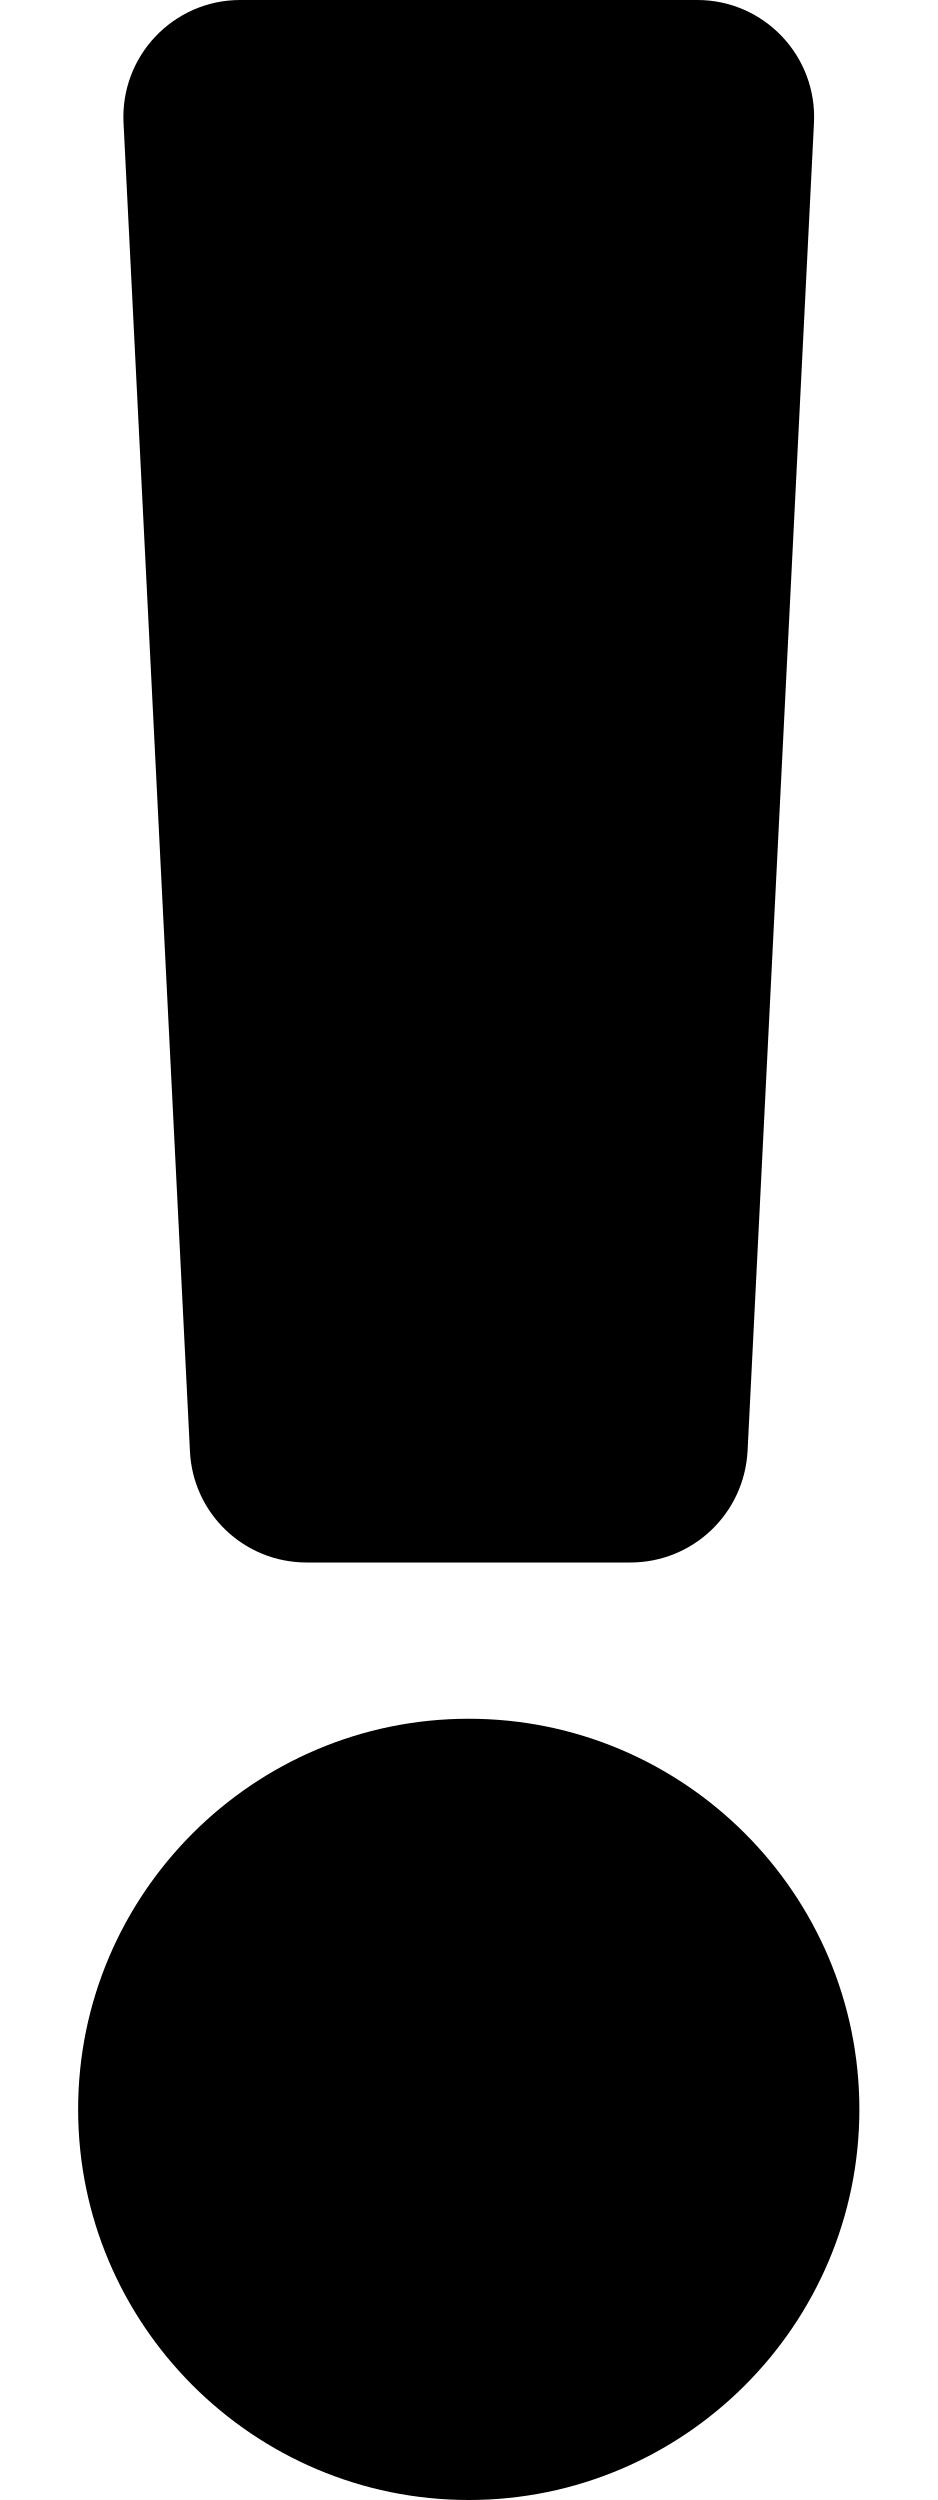
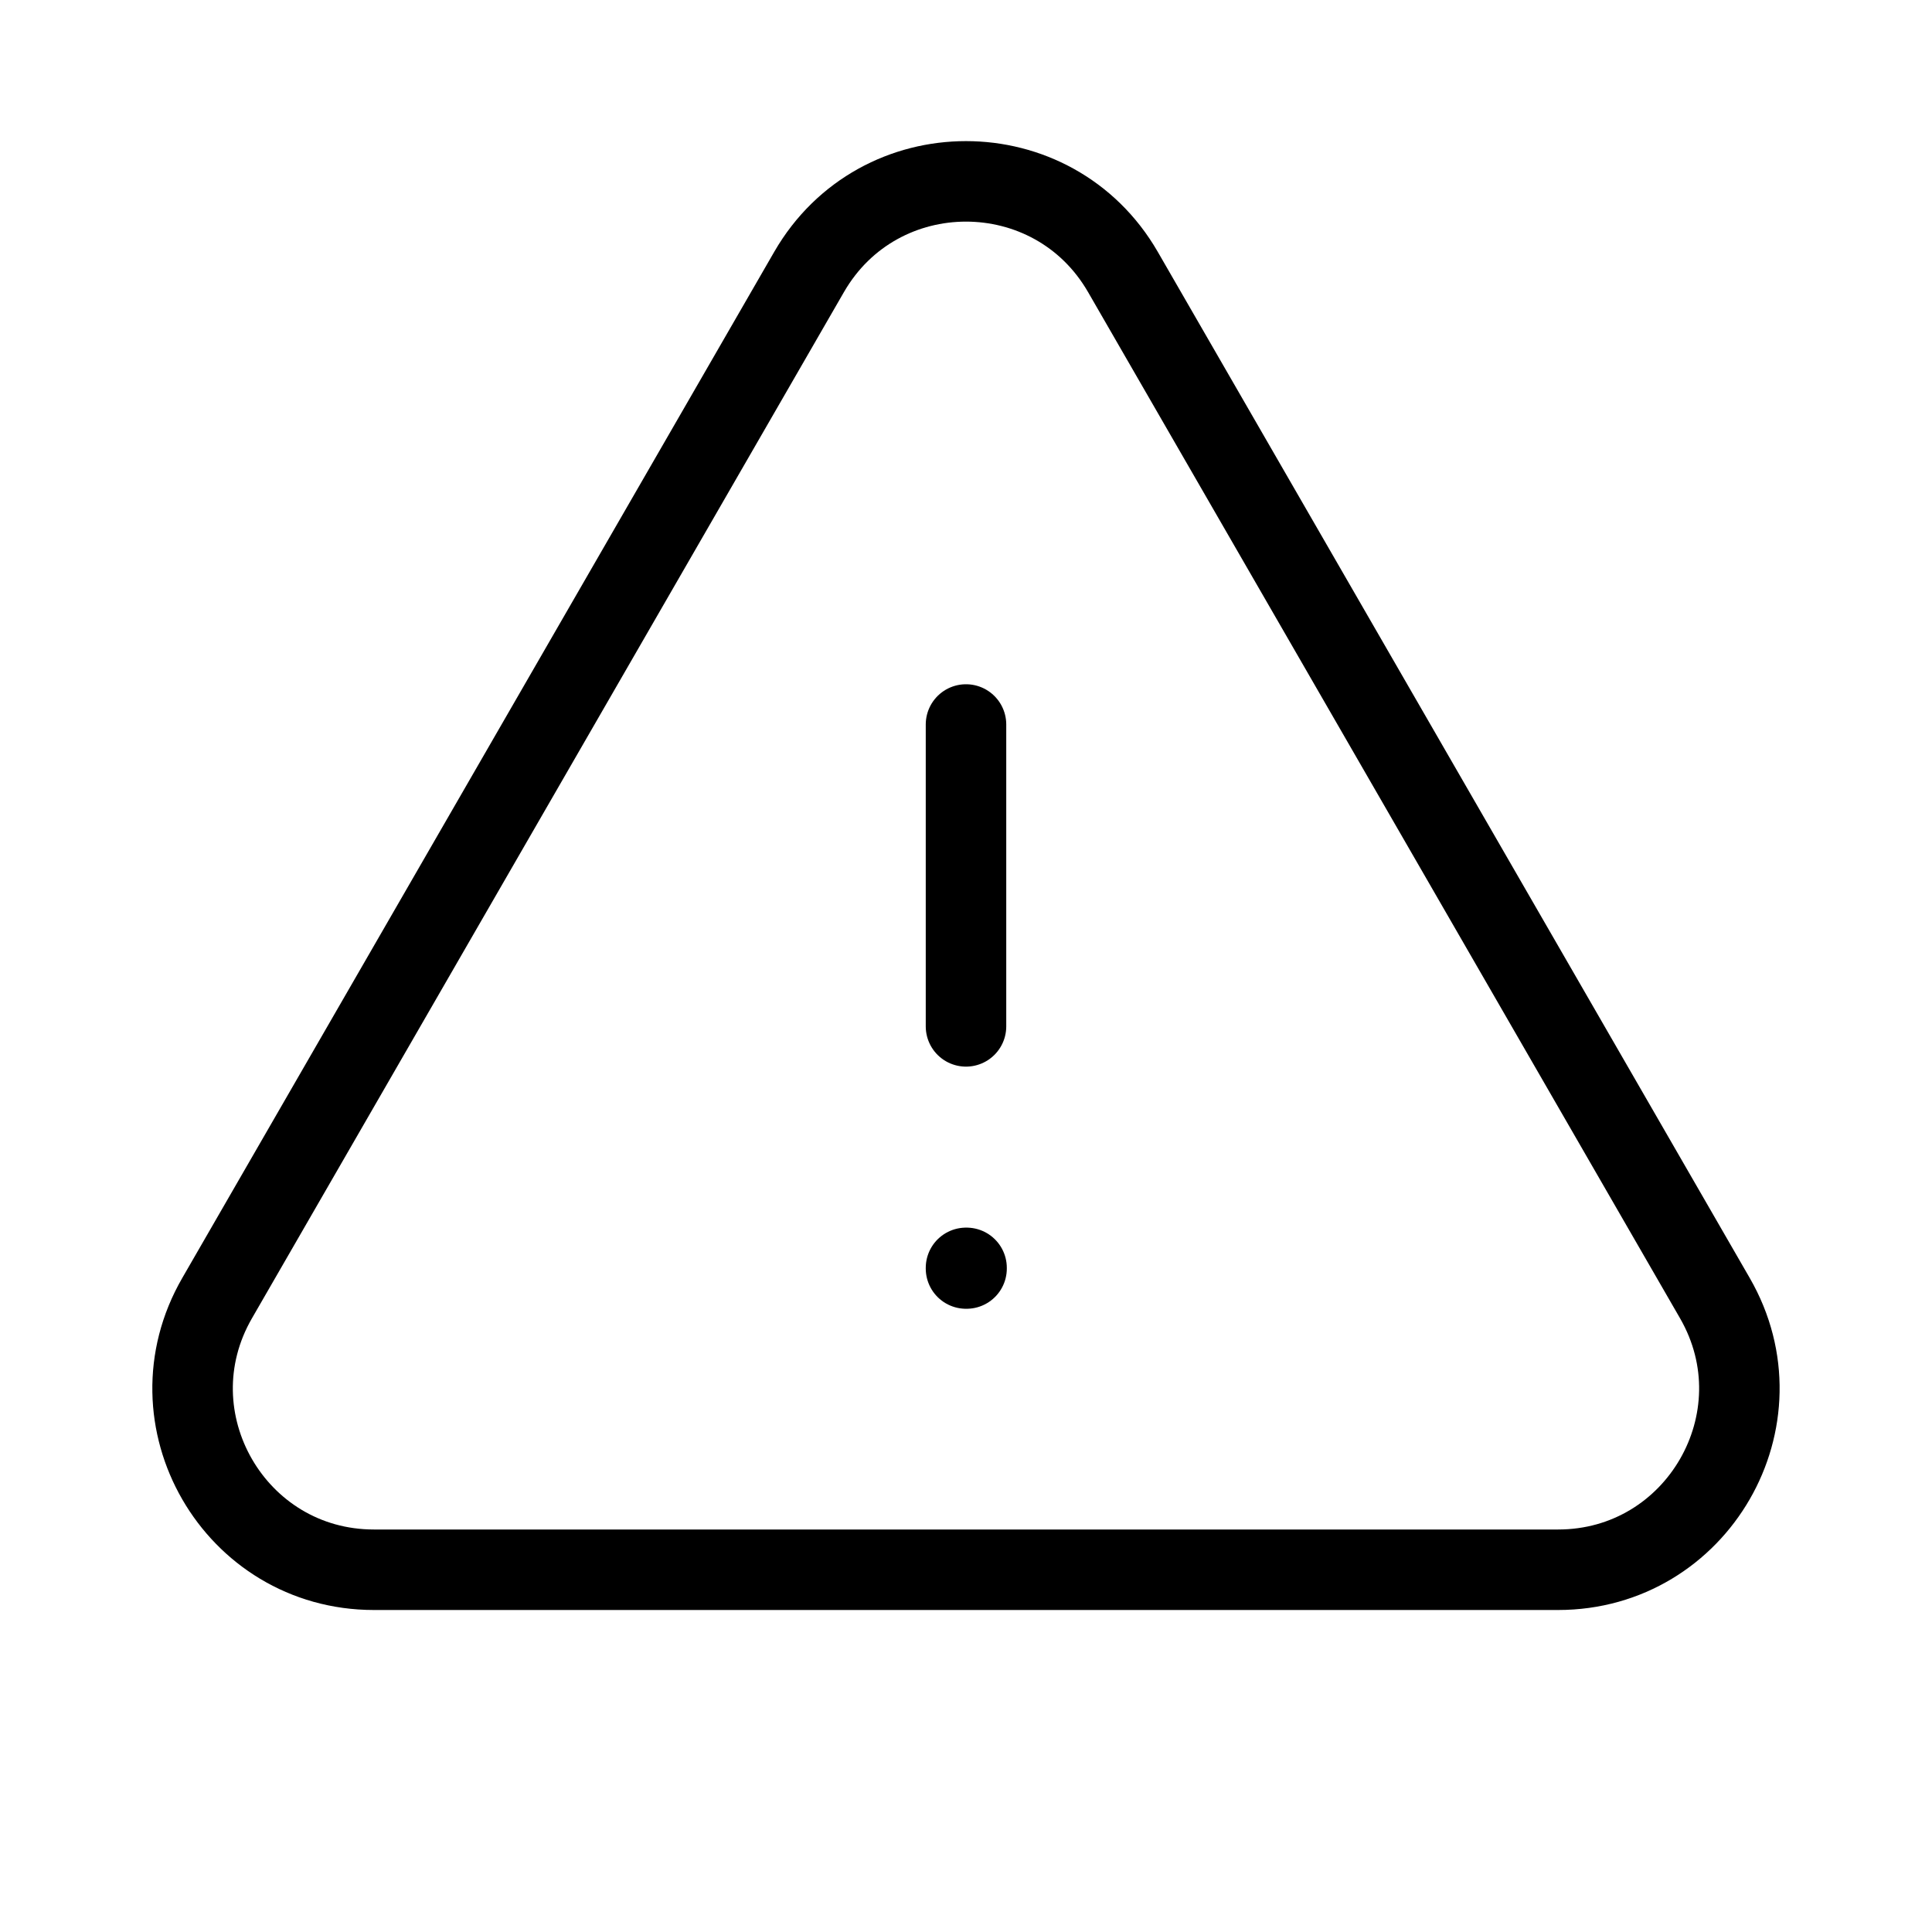
- <svg viewBox="0 0 192 512">
-   <path d="M176 432c0 44.1-35.9 80-80 80s-80-35.9-80-80 35.9-80 80-80 80 35.9 80 80zM25.3 25.2l13.6 272C39.5 310 50 320 62.8 320h66.3c12.8 0 23.3-10 24-22.8l13.6-272C167.4 11.5 156.5 0 142.8 0H49.2C35.5 0 24.6 11.5 25.3 25.2z" fill="currentColor" />
+ <svg xmlns="http://www.w3.org/2000/svg" fill="none" viewBox="0 0 24 24" stroke-width="1" stroke="currentColor" class="size-6">
+   <path stroke-linecap="round" stroke-linejoin="round" d="M12 9v3.75m-9.303 3.376c-.866 1.5.217 3.374 1.948 3.374h14.71c1.73 0 2.813-1.874 1.948-3.374L13.949 3.378c-.866-1.5-3.032-1.5-3.898 0L2.697 16.126ZM12 15.75h.007v.008H12v-.008Z" />
</svg>
